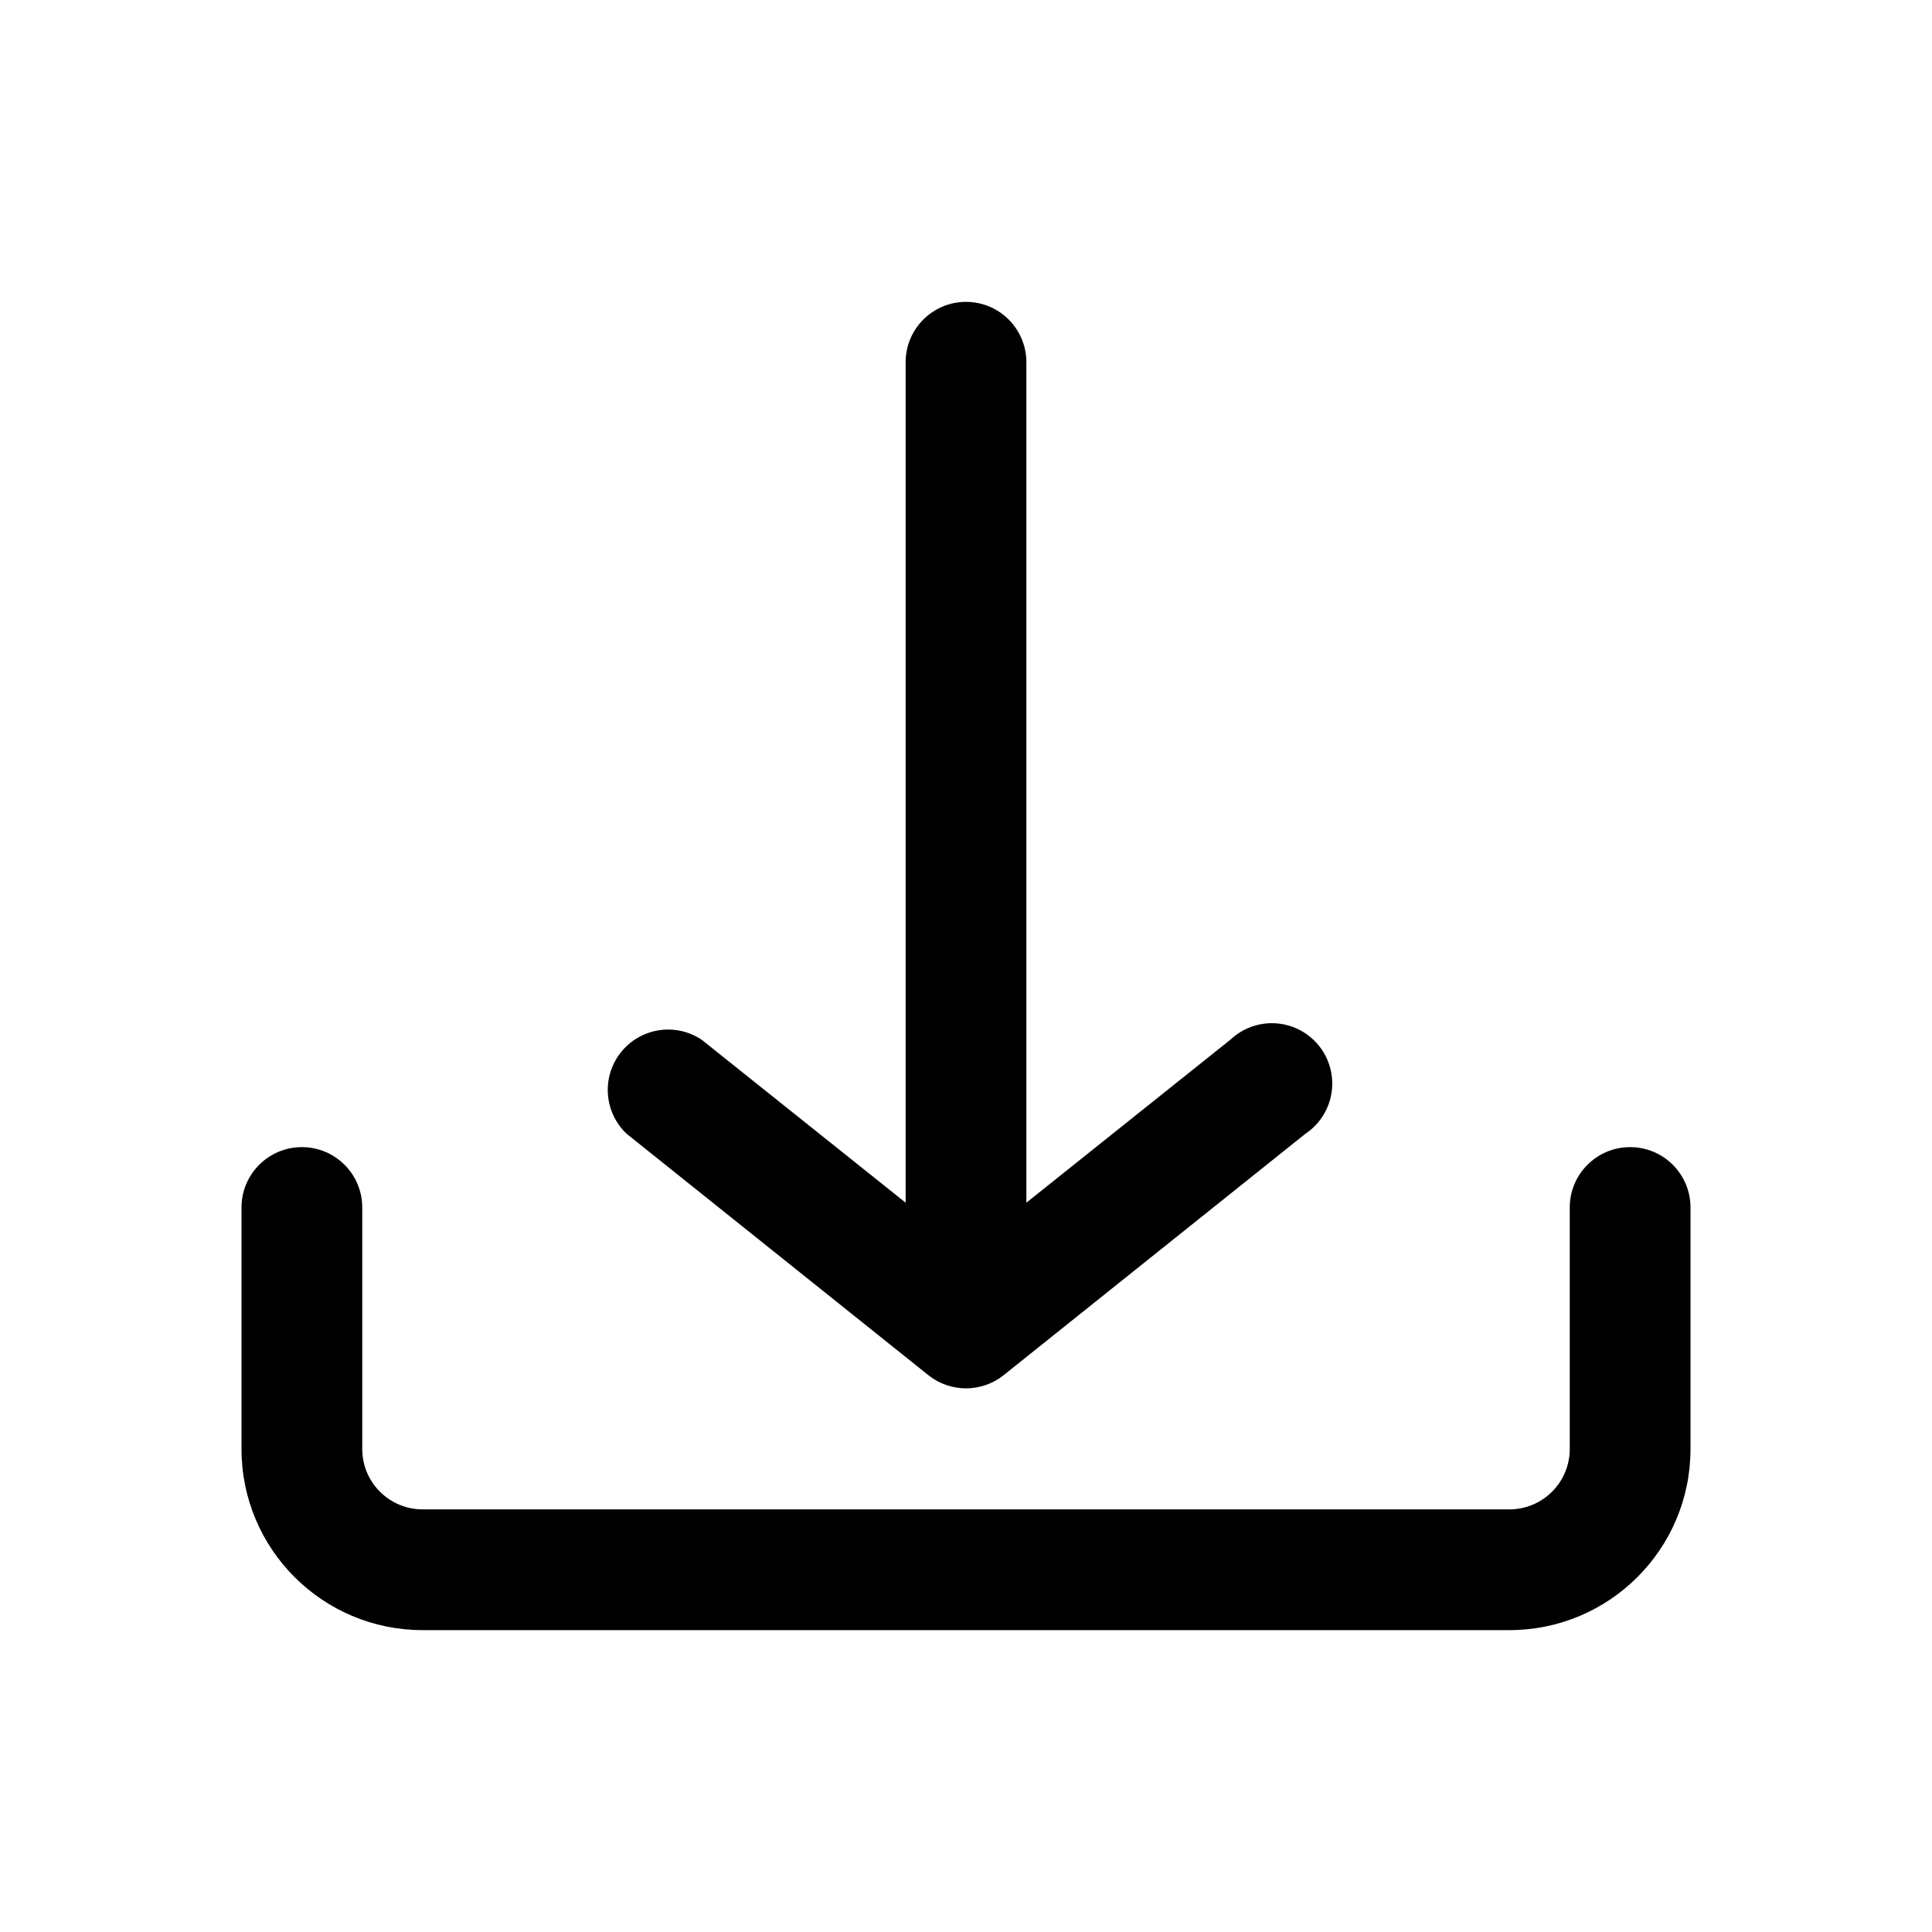
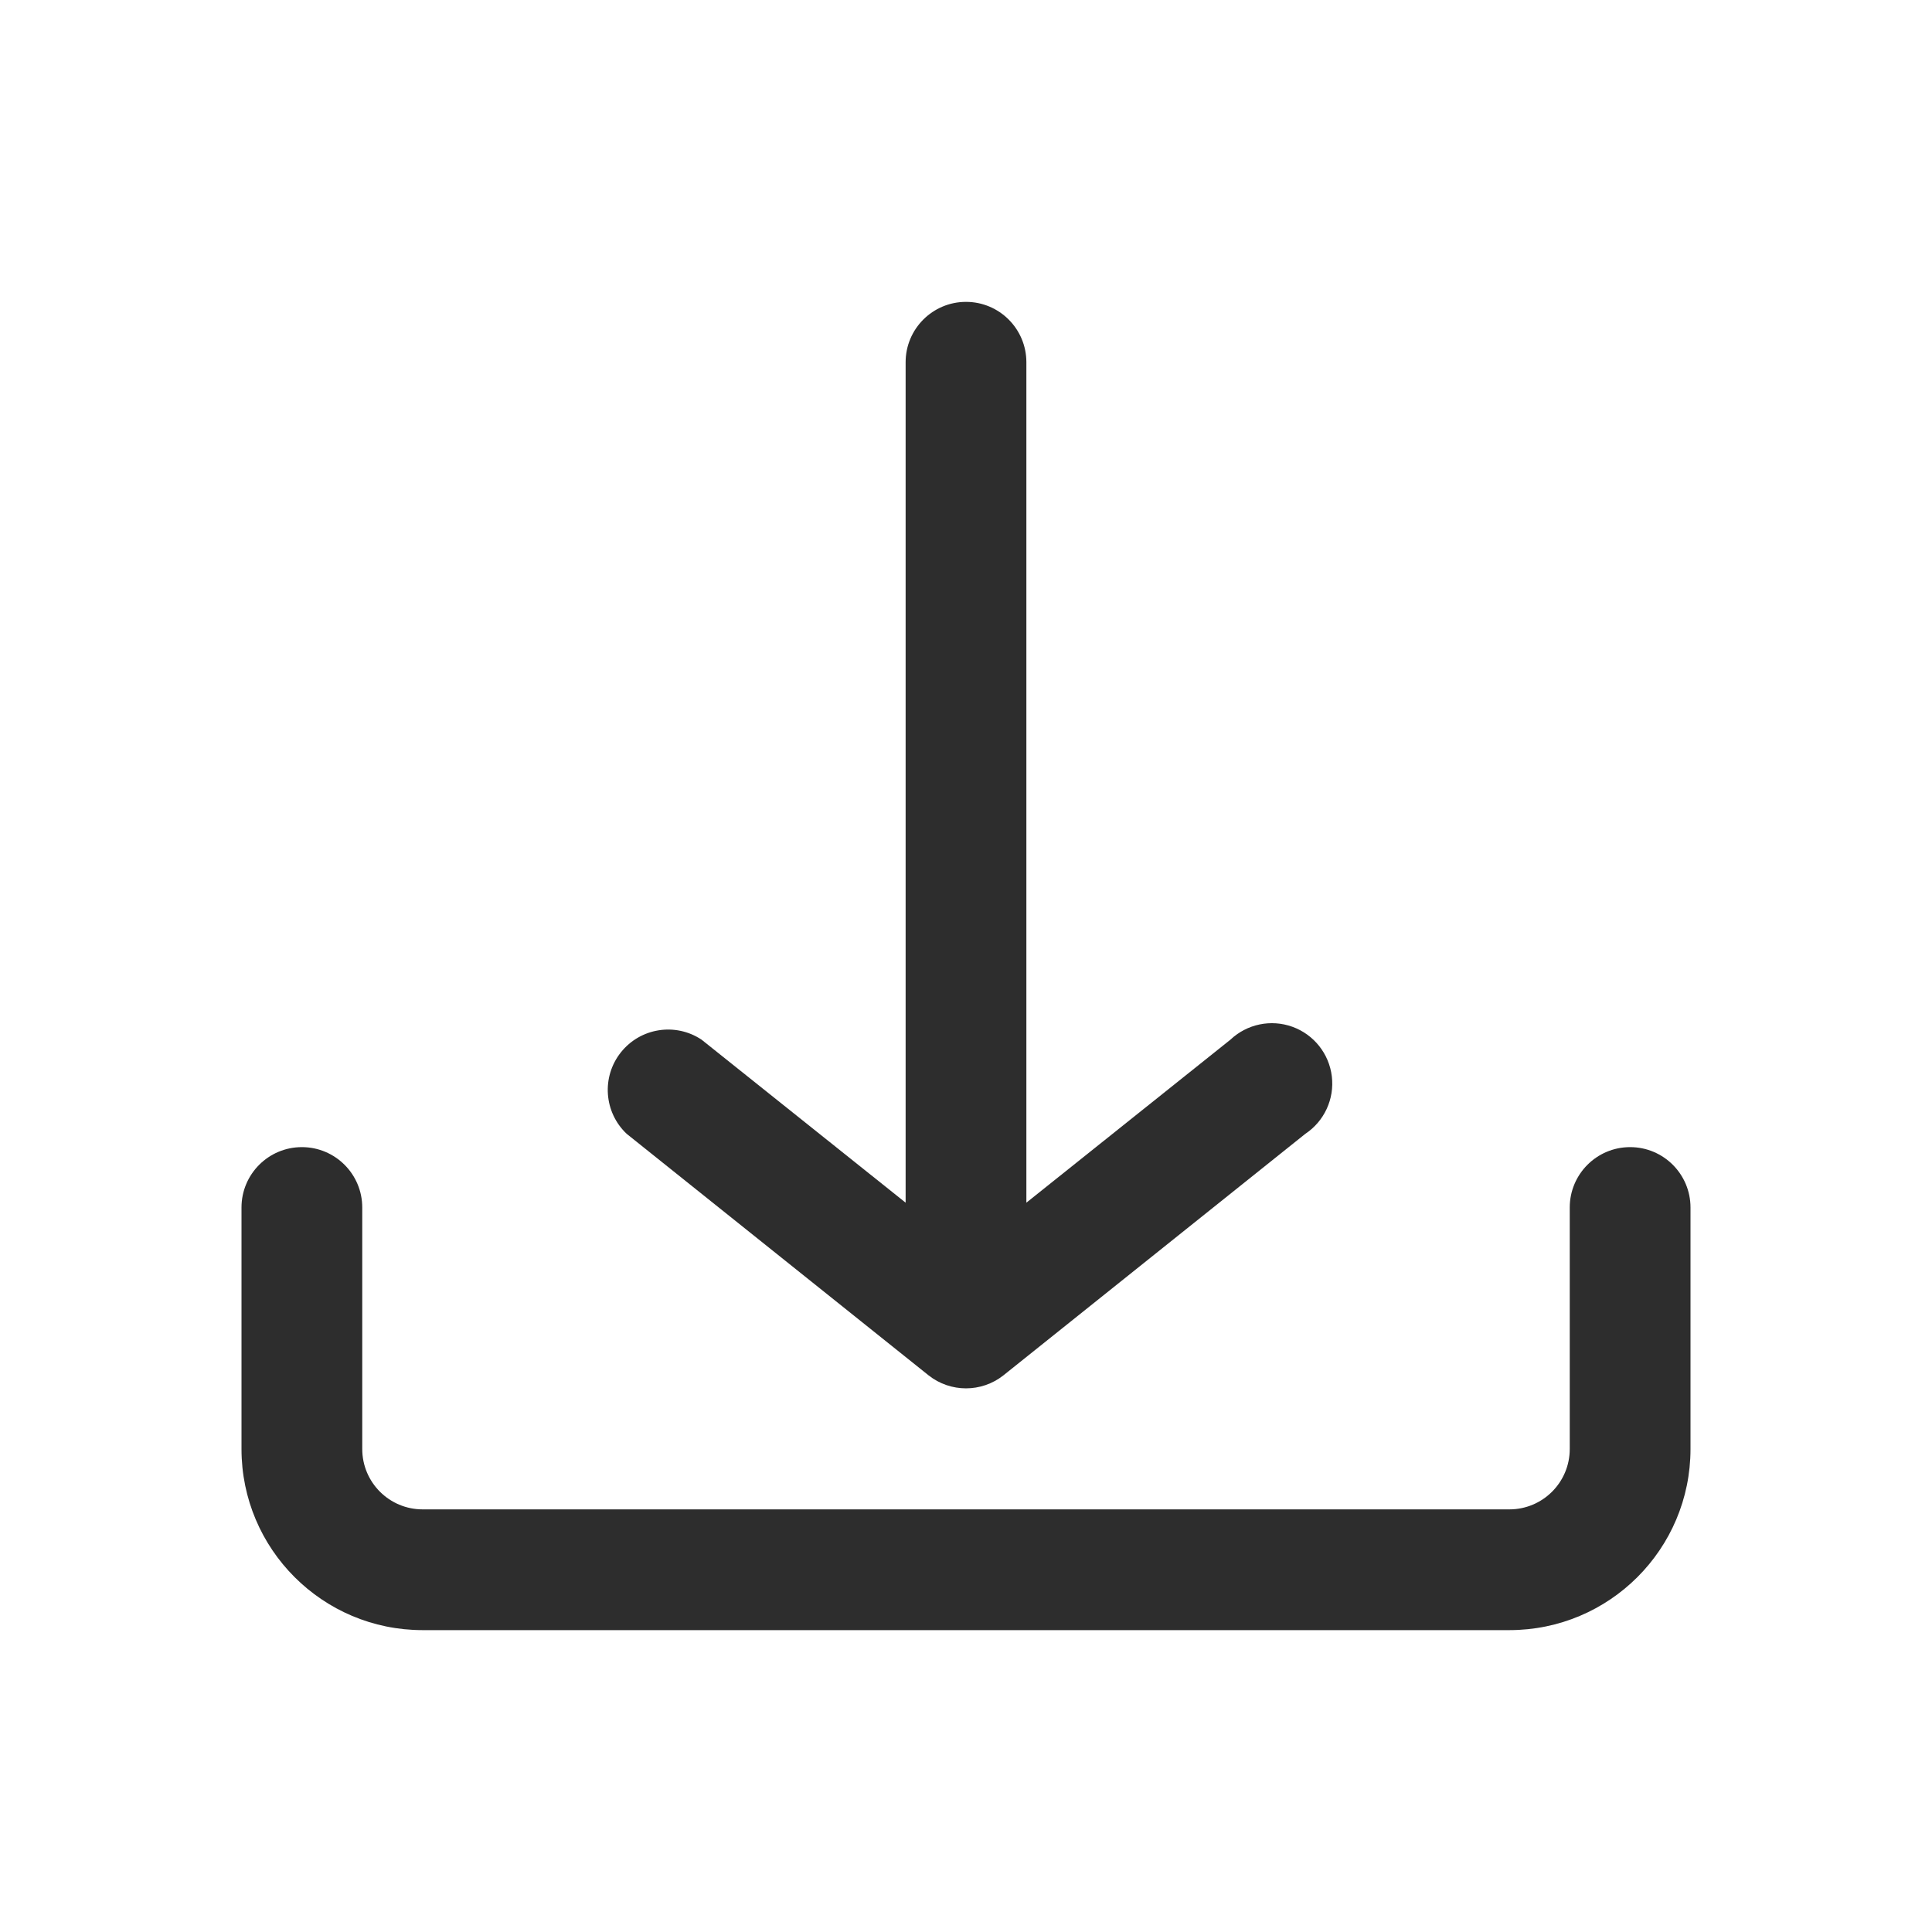
- <svg xmlns="http://www.w3.org/2000/svg" height="512" viewBox="0 0 32 32" width="512">
+ <svg xmlns="http://www.w3.org/2000/svg" height="512" viewBox="0 0 32 32" width="512" fill="#2d2d2d">
  <g id="a9148db4-8702-4948-b3d7-c33f0782daf4" data-name="Download">
    <path d="m28 24v-4a1 1 0 0 0 -2 0v4a1 1 0 0 1 -1 1h-18a1 1 0 0 1 -1-1v-4a1 1 0 0 0 -2 0v4a3 3 0 0 0 3 3h18a3 3 0 0 0 3-3zm-6.38-5.22-5 4a1 1 0 0 1 -1.24 0l-5-4a1 1 0 0 1 1.24-1.56l3.38 2.7v-13.92a1 1 0 0 1 2 0v13.92l3.38-2.7a1 1 0 1 1 1.24 1.56z" />
  </g>
</svg>
